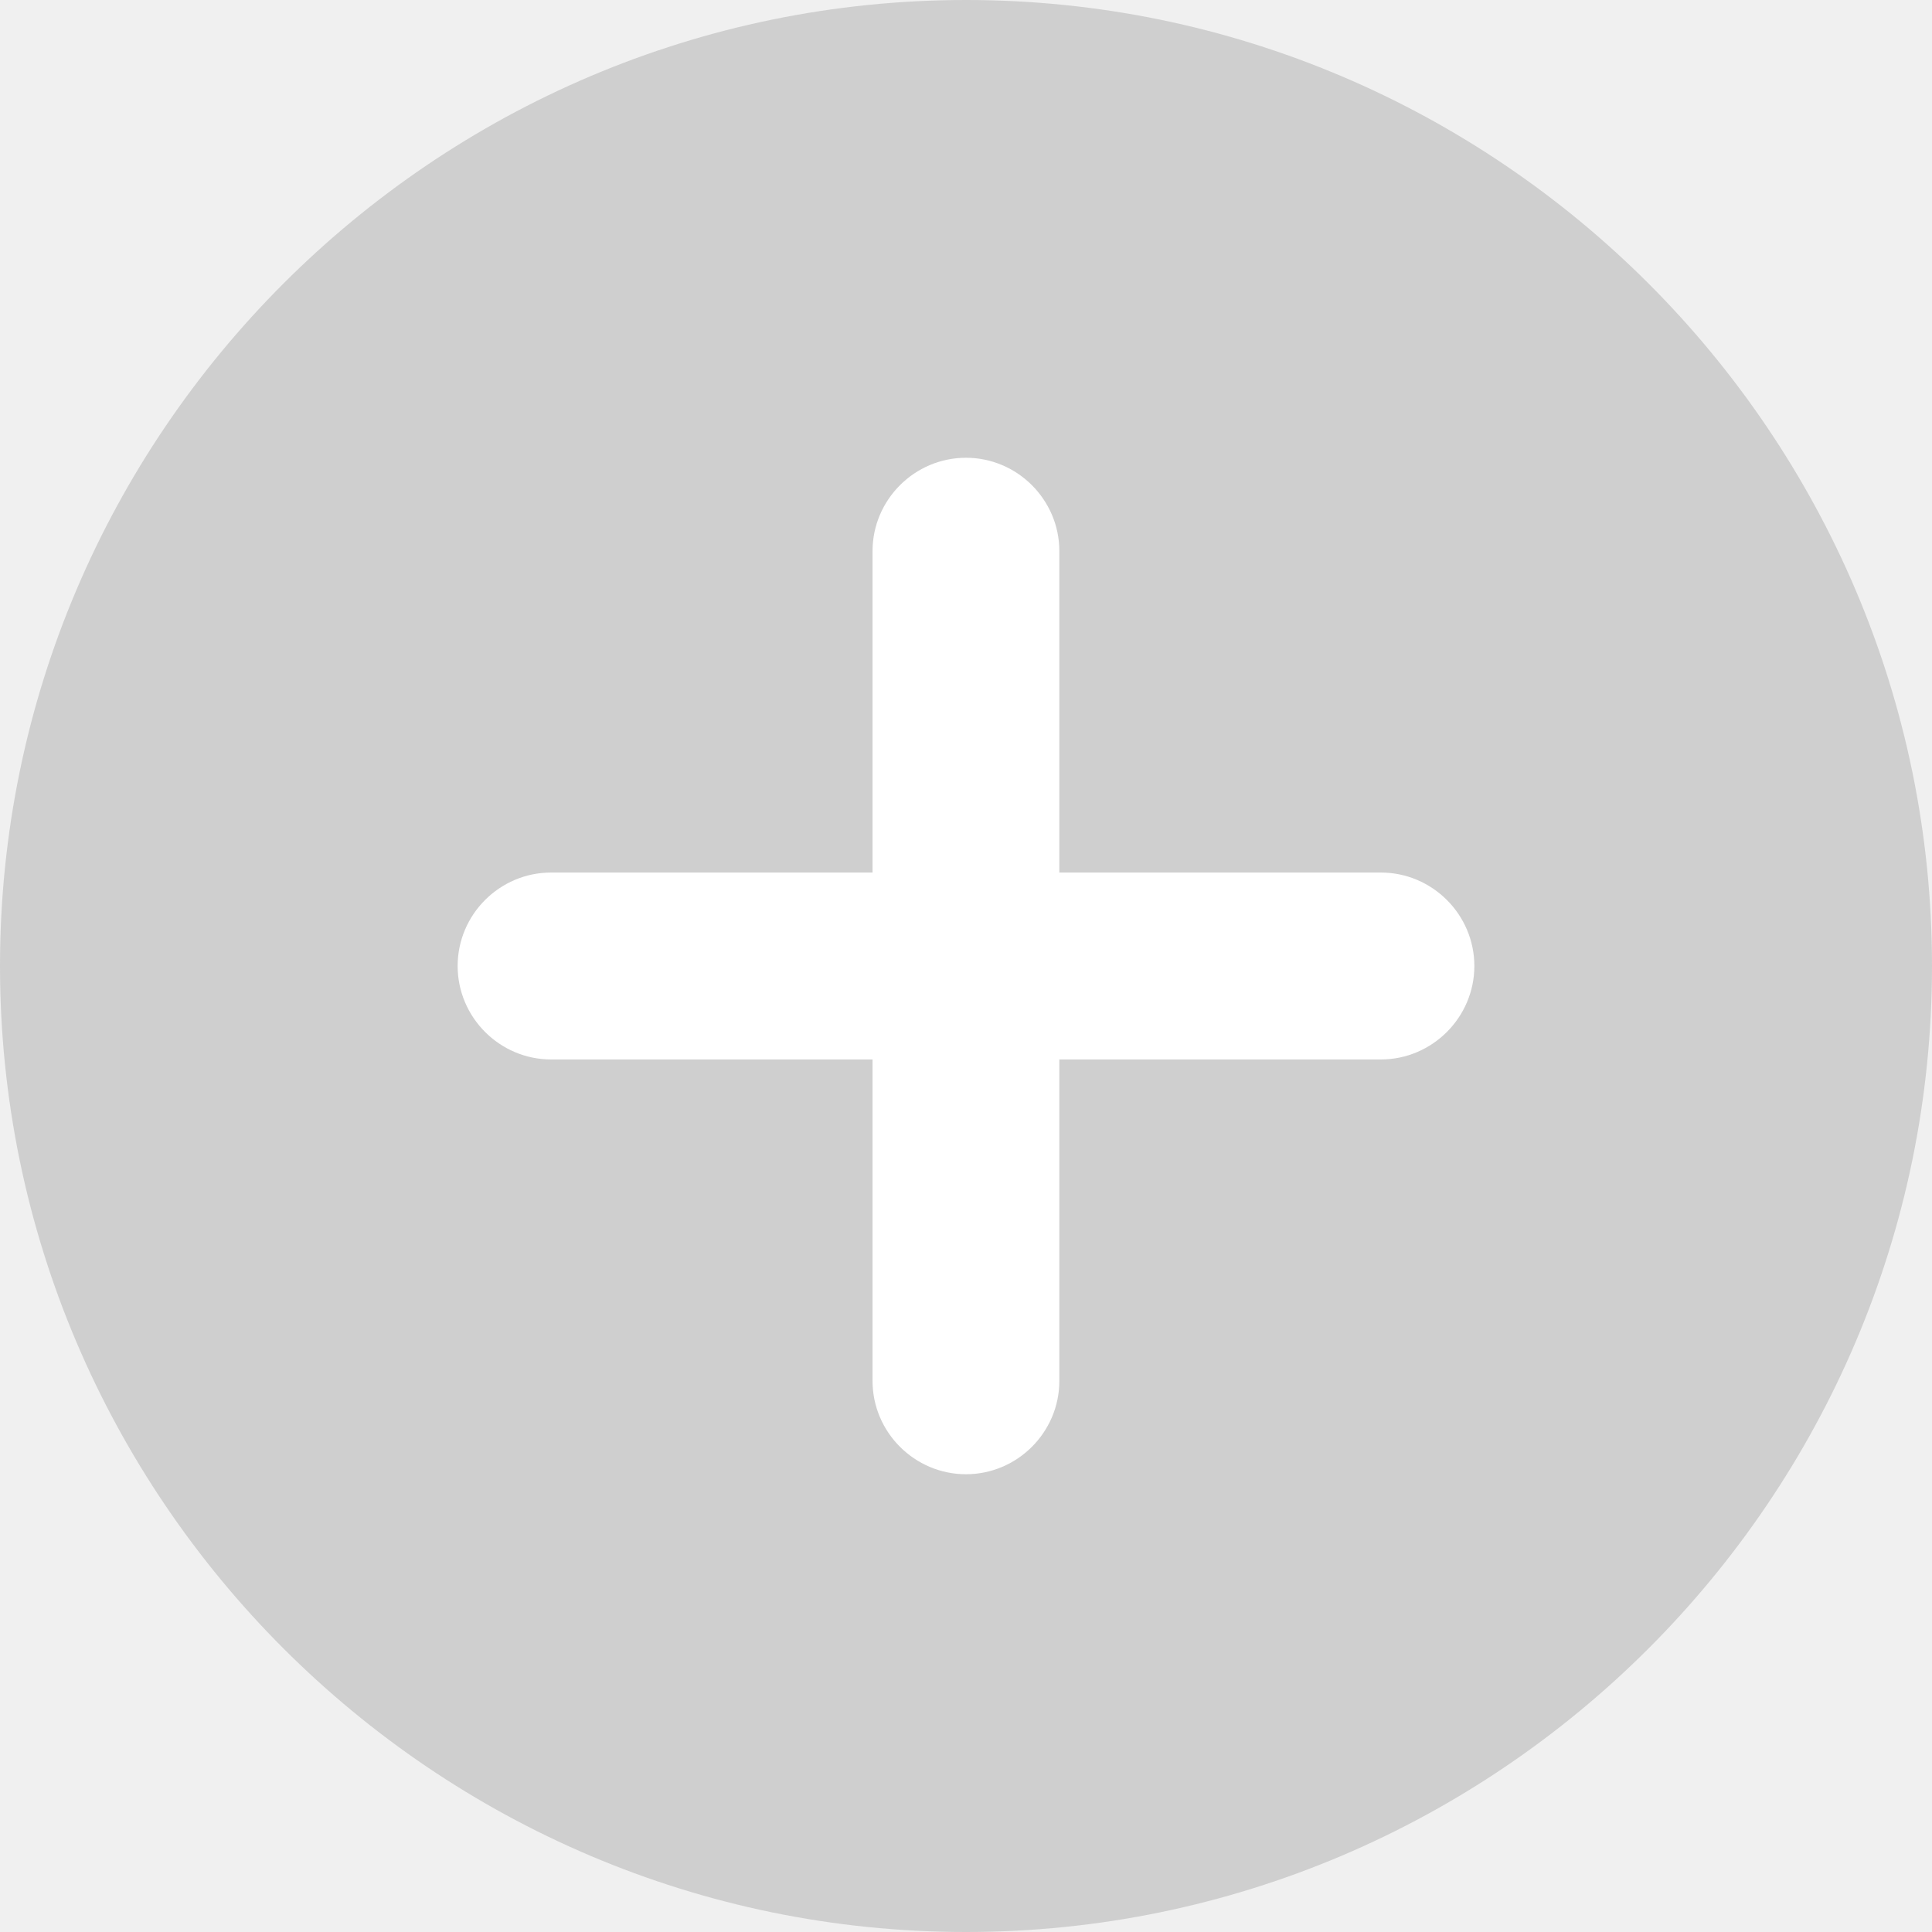
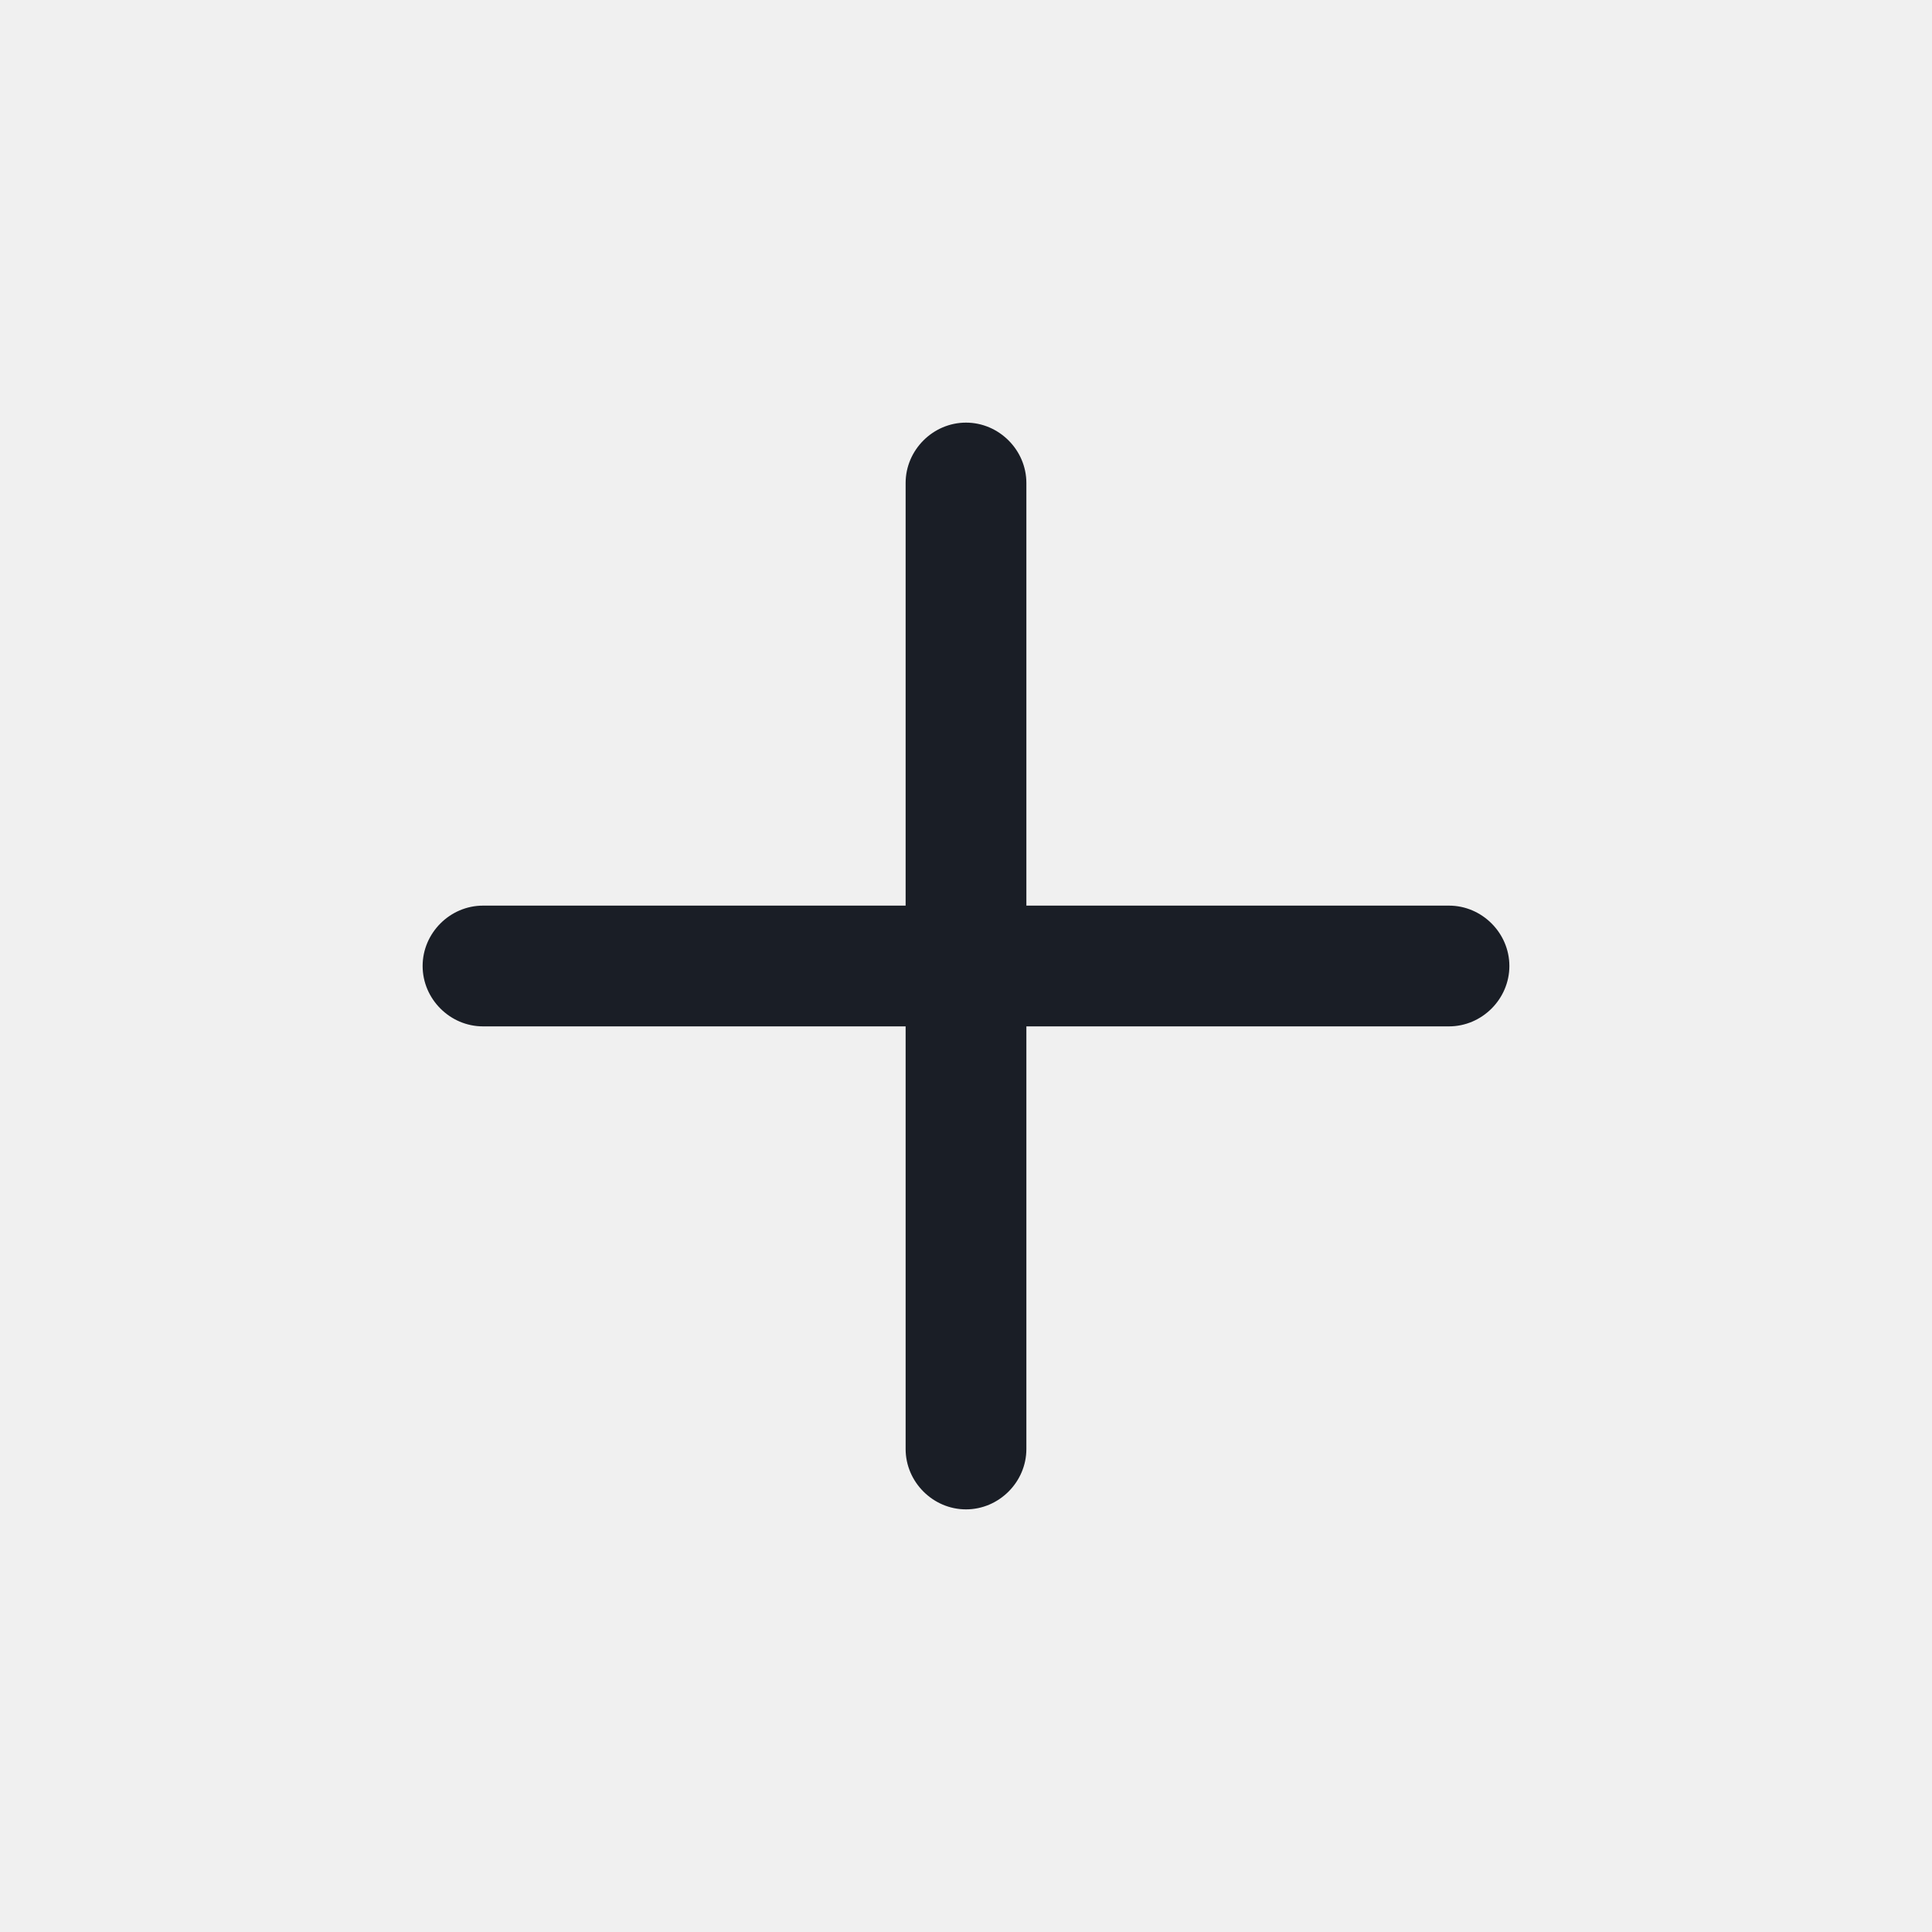
- <svg xmlns="http://www.w3.org/2000/svg" width="16" height="16" viewBox="0 0 16 16" fill="none">
-   <path fill-rule="evenodd" clip-rule="evenodd" d="M8 16C12.406 16 16 12.406 16 8C16 3.594 12.406 0 8 0C3.594 0 0 3.594 0 8C0 12.406 3.594 16 8 16Z" fill="#CFCFCF" />
-   <path fill-rule="evenodd" clip-rule="evenodd" d="M8 3.791C8.425 3.791 8.773 4.139 8.773 4.564V7.226H11.436C11.861 7.226 12.21 7.574 12.21 8C12.21 8.425 11.861 8.774 11.436 8.774H8.773V11.436C8.773 11.861 8.425 12.209 8 12.209C7.574 12.209 7.226 11.861 7.226 11.436V8.774H4.564C4.138 8.774 3.79 8.425 3.79 8C3.79 7.574 4.138 7.226 4.564 7.226H7.226V4.564C7.226 4.139 7.574 3.791 8 3.791Z" fill="white" />
+ <svg xmlns="http://www.w3.org/2000/svg" width="24" height="24" viewBox="0 0 24 24" fill="none">
+   <path d="M18 12.75H6C5.59 12.75 5.25 12.41 5.25 12C5.25 11.59 5.59 11.25 6 11.25H18C18.41 11.25 18.75 11.59 18.75 12C18.75 12.41 18.41 12.75 18 12.75Z" fill="#1A1E26" />
+   <path d="M12 18.75C11.59 18.75 11.25 18.41 11.25 18V6C11.25 5.59 11.59 5.25 12 5.25C12.41 5.25 12.75 5.59 12.75 6V18C12.75 18.41 12.41 18.75 12 18.75Z" fill="#1A1E26" />
</svg>
